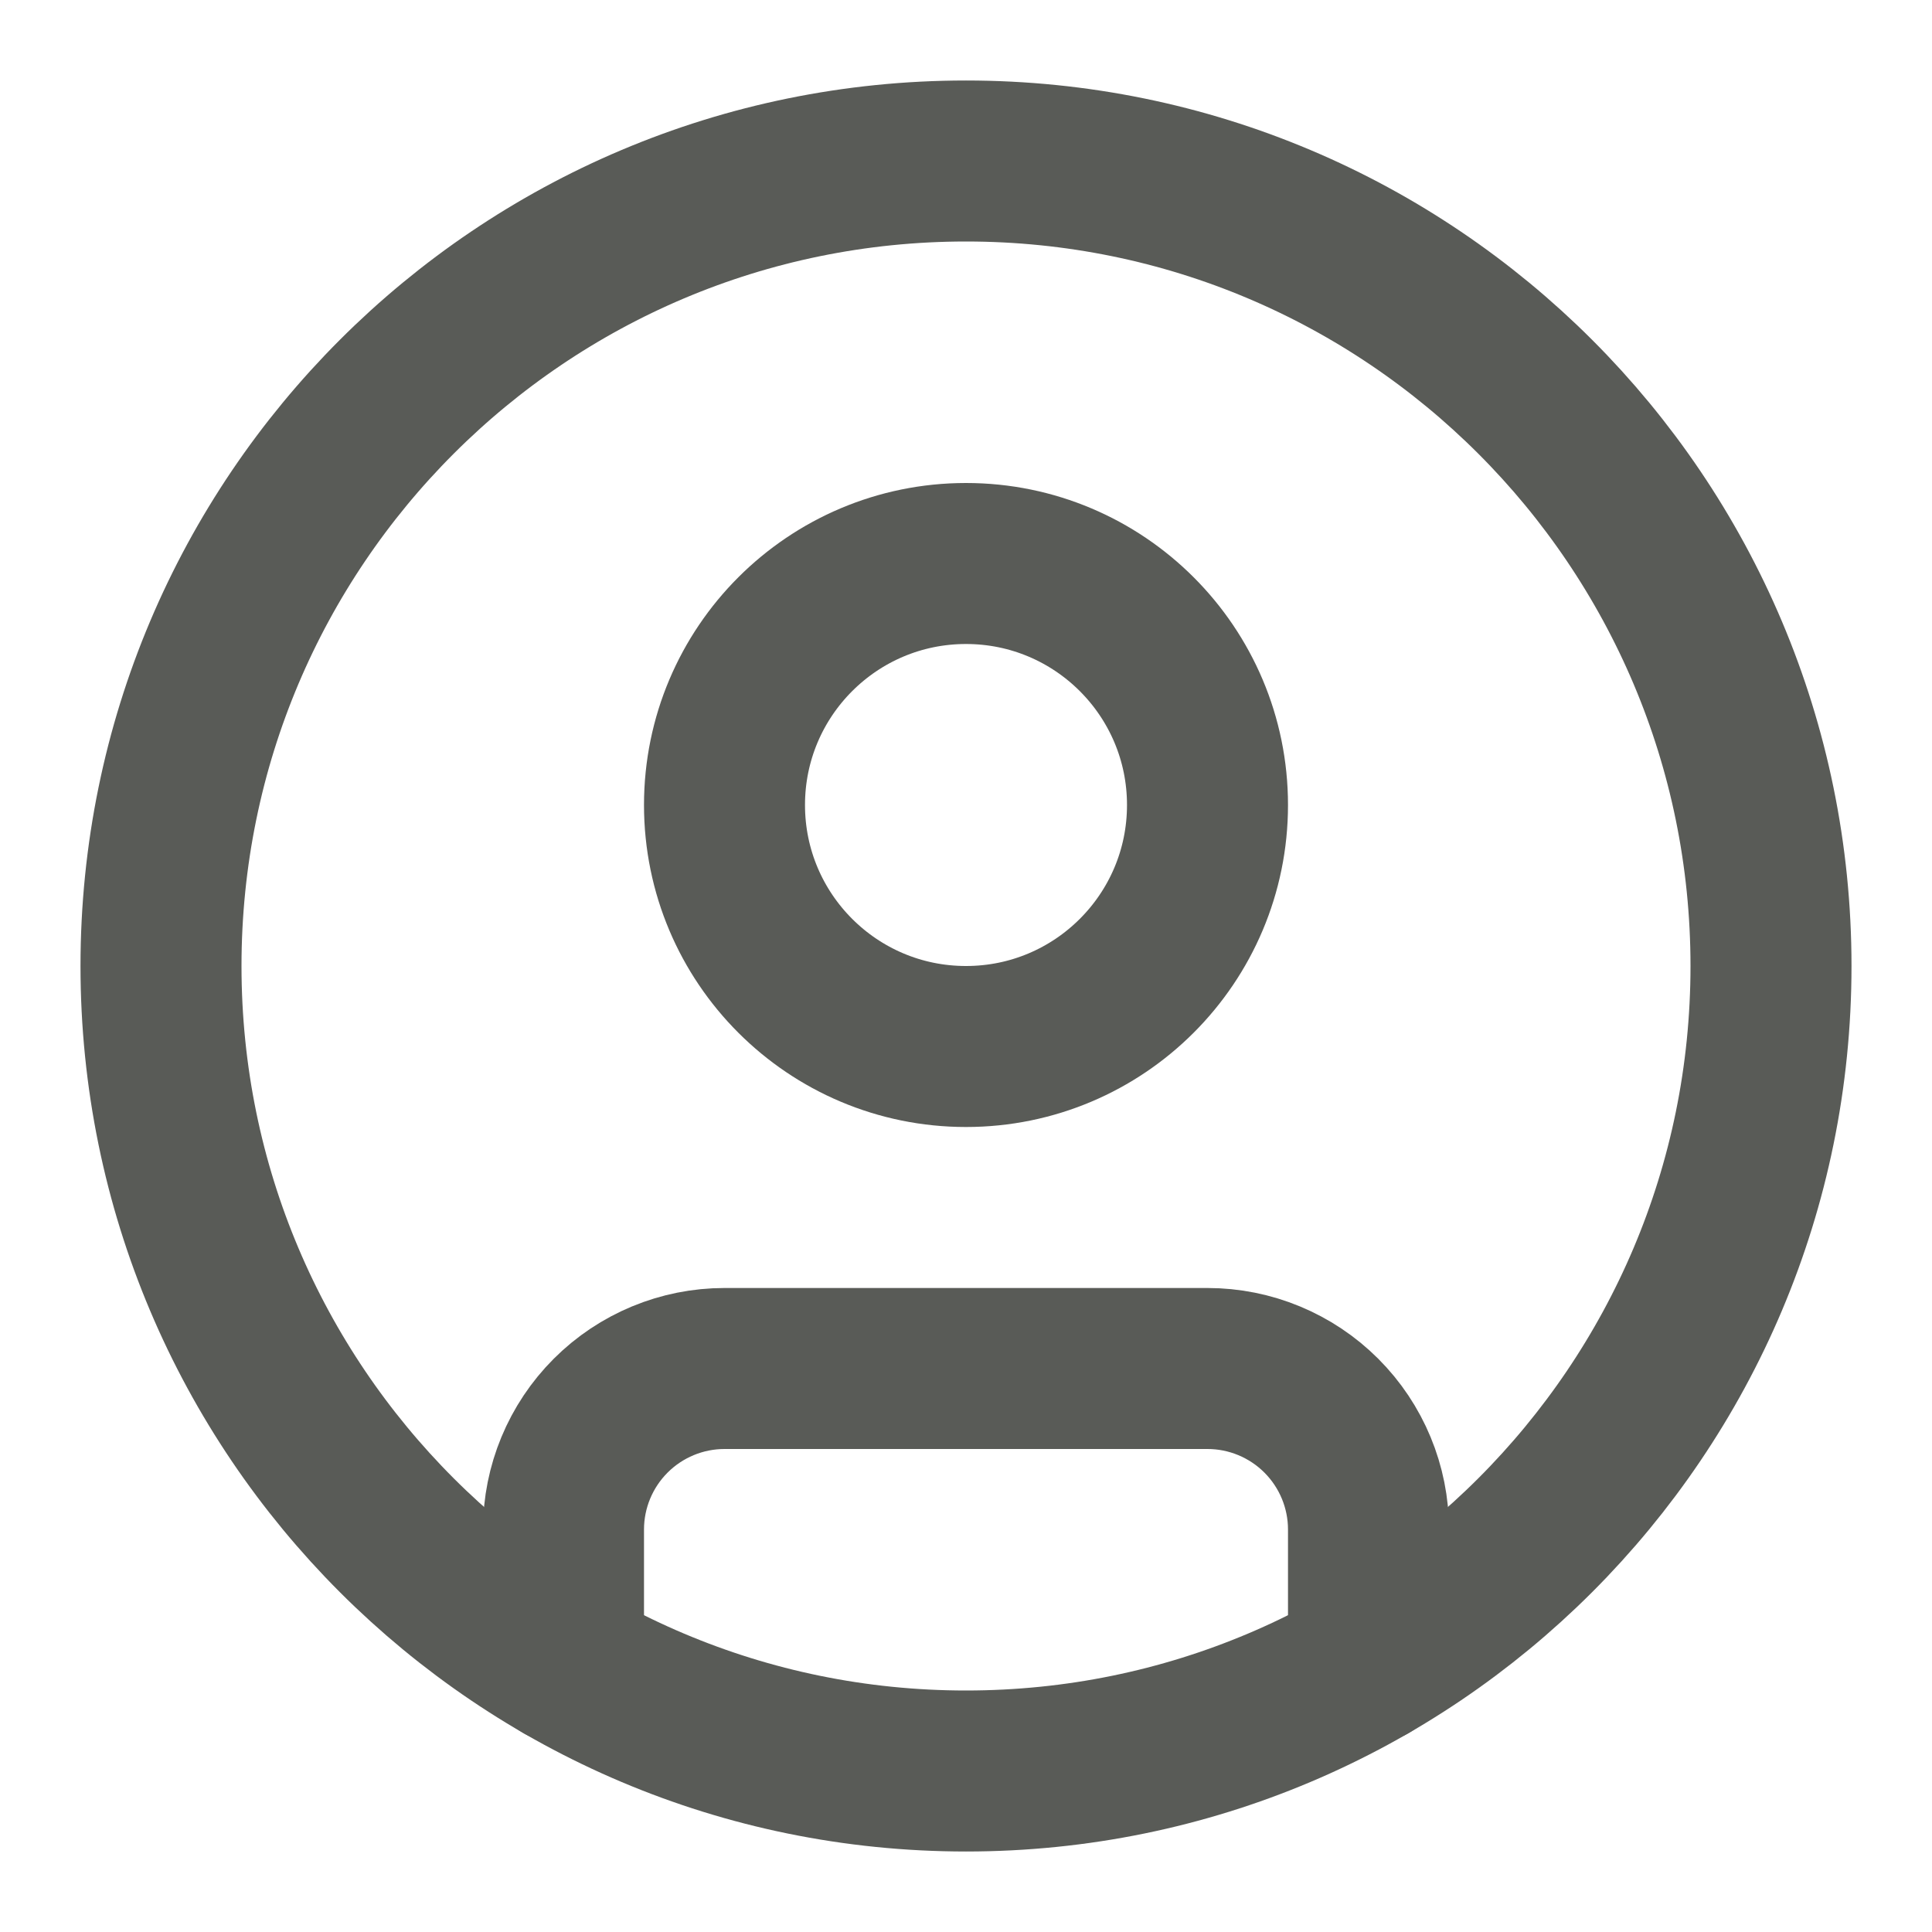
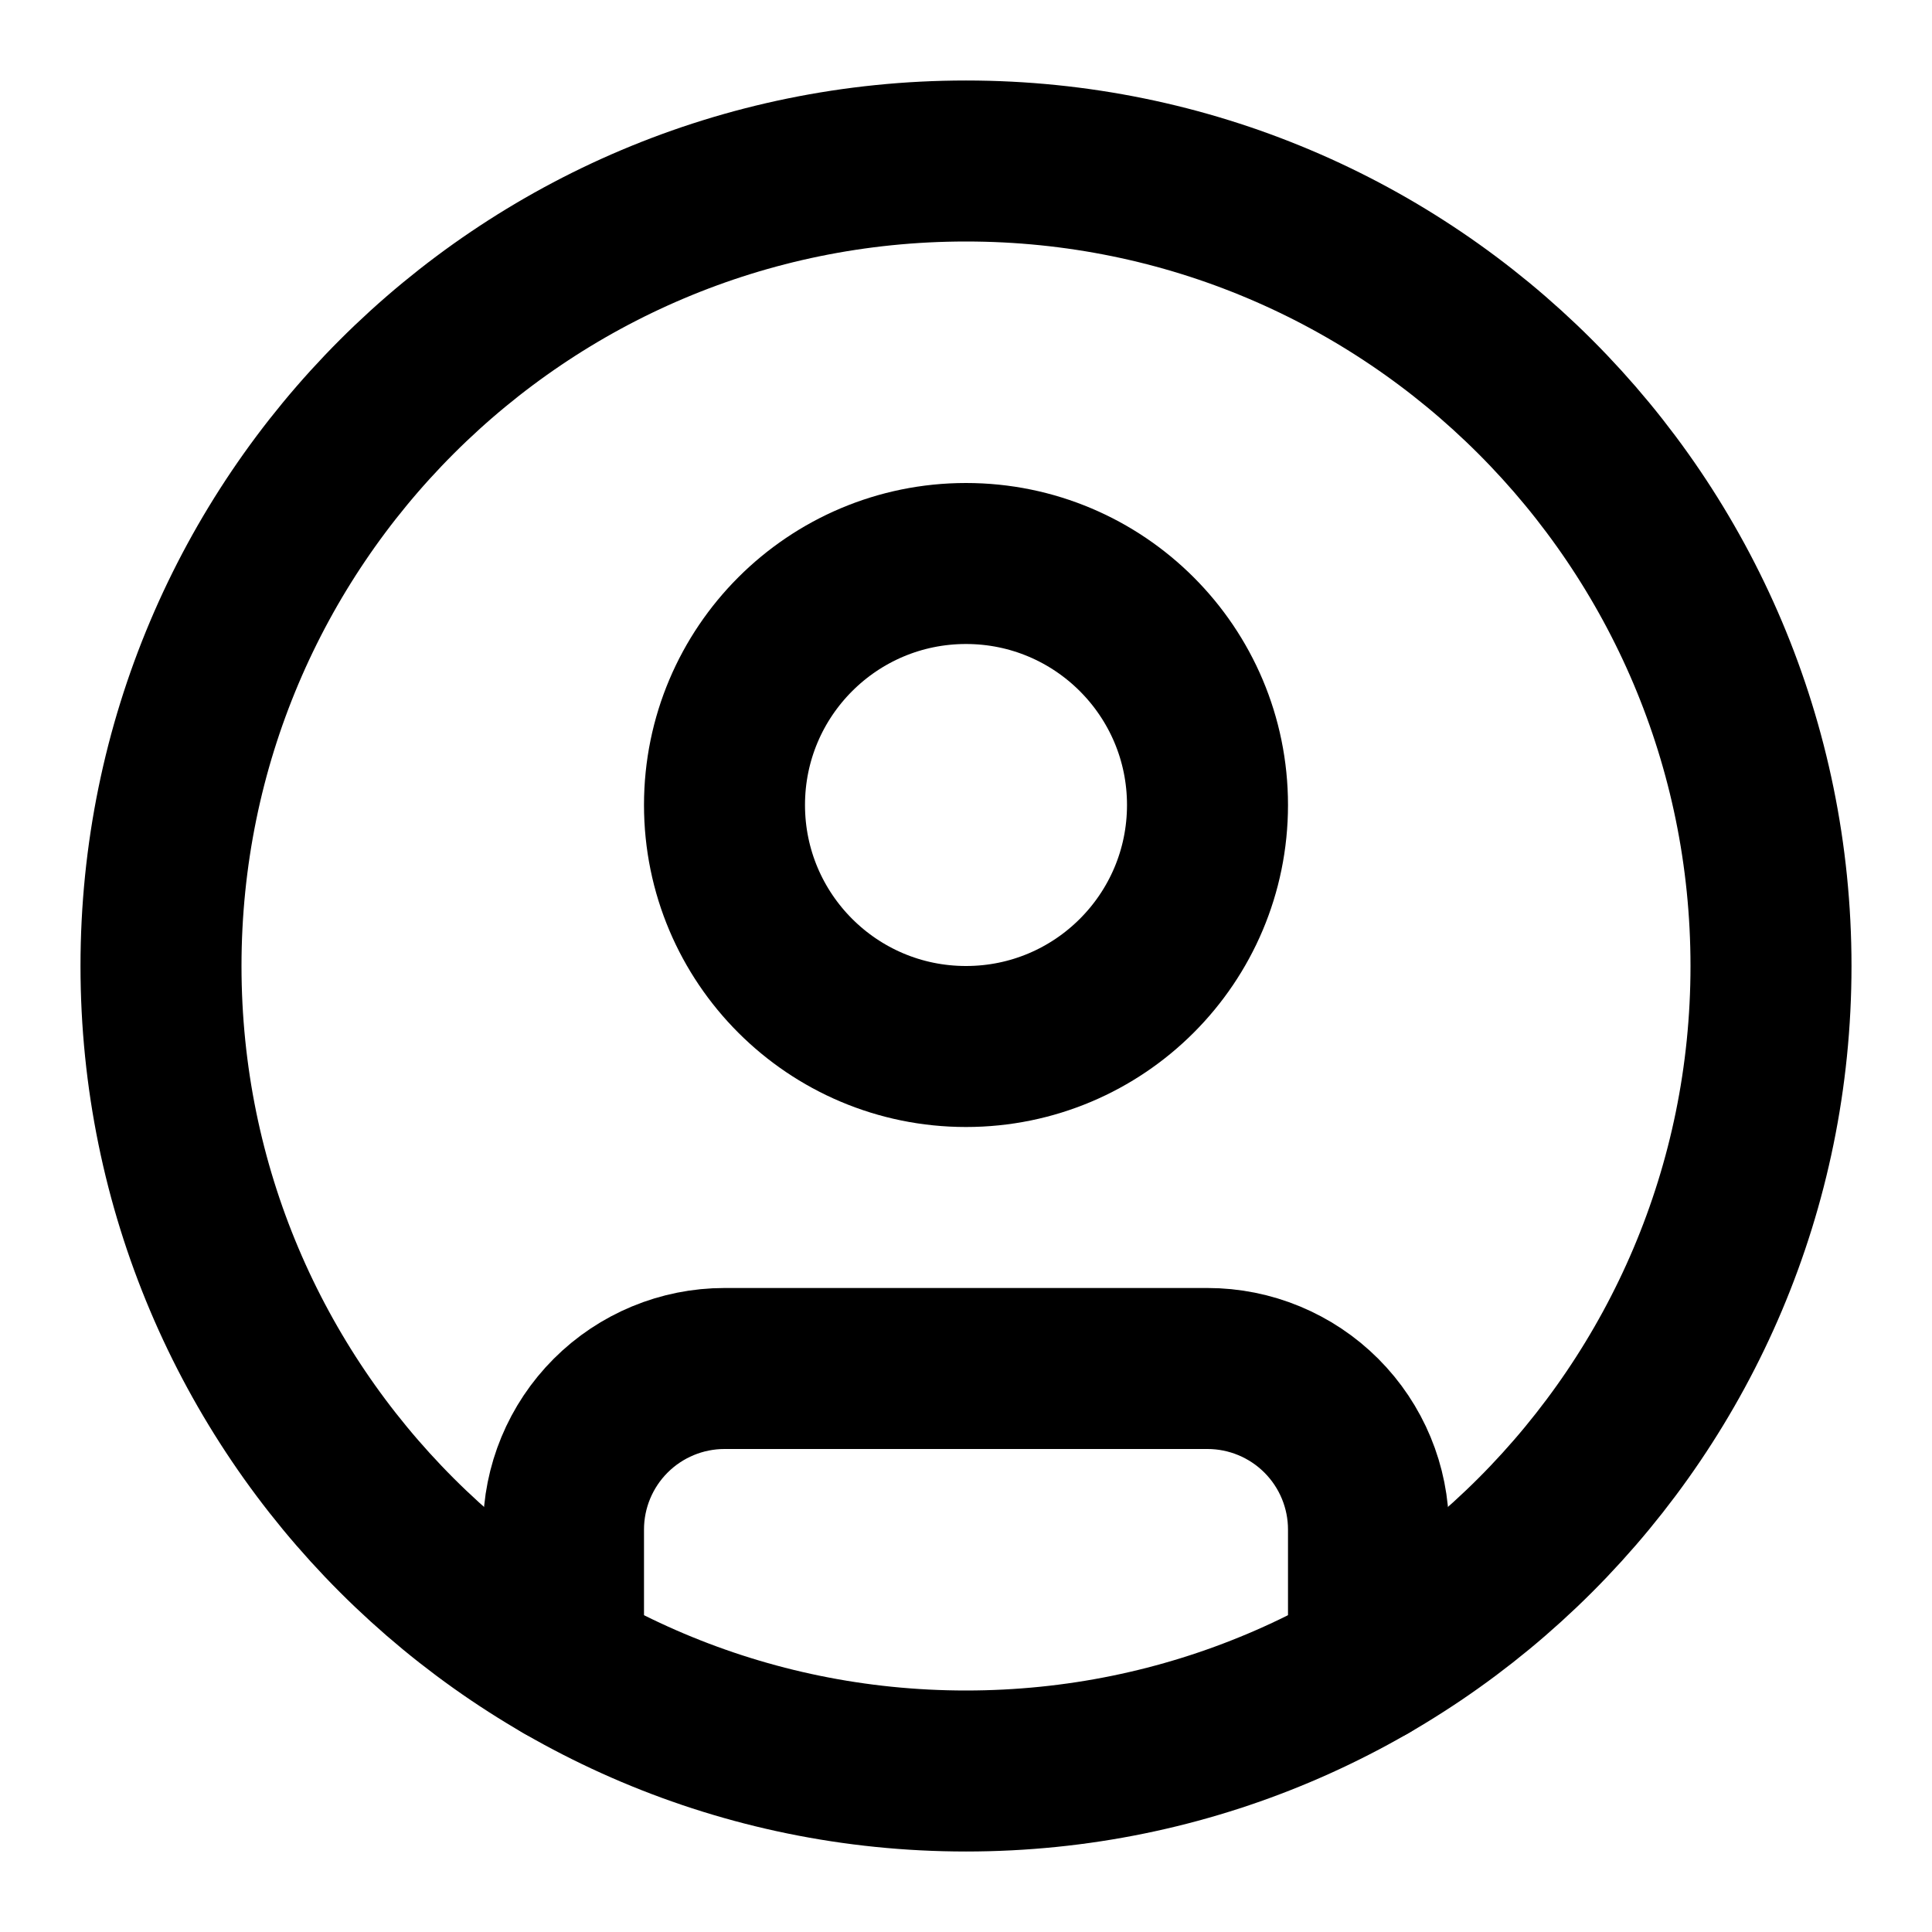
<svg xmlns="http://www.w3.org/2000/svg" width="24" height="24" viewBox="0 0 24 24" fill="none">
-   <path d="M12 22C17.523 22 22 17.523 22 12C22 6.477 17.523 2 12 2C6.477 2 2 6.477 2 12C2 17.523 6.477 22 12 22Z" stroke="#595B57" stroke-width="2" stroke-linecap="round" stroke-linejoin="round" />
-   <path d="M12 13C13.657 13 15 11.657 15 10C15 8.343 13.657 7 12 7C10.343 7 9 8.343 9 10C9 11.657 10.343 13 12 13Z" stroke="#595B57" stroke-width="2" stroke-linecap="round" stroke-linejoin="round" />
-   <path d="M7 20.662V19C7 18.47 7.211 17.961 7.586 17.586C7.961 17.211 8.47 17 9 17H15C15.53 17 16.039 17.211 16.414 17.586C16.789 17.961 17 18.47 17 19V20.662" stroke="#595B57" stroke-width="2" stroke-linecap="round" stroke-linejoin="round" />
+   <path d="M12 22C17.523 22 22 17.523 22 12C22 6.477 17.523 2 12 2C6.477 2 2 6.477 2 12C2 17.523 6.477 22 12 22Z" stroke="currentColor" stroke-width="2" stroke-linecap="round" stroke-linejoin="round" />
+   <path d="M12 13C13.657 13 15 11.657 15 10C15 8.343 13.657 7 12 7C10.343 7 9 8.343 9 10C9 11.657 10.343 13 12 13Z" stroke="currentColor" stroke-width="2" stroke-linecap="round" stroke-linejoin="round" />
+   <path d="M7 20.662V19C7 18.47 7.211 17.961 7.586 17.586C7.961 17.211 8.47 17 9 17H15C15.53 17 16.039 17.211 16.414 17.586C16.789 17.961 17 18.47 17 19V20.662" stroke="currentColor" stroke-width="2" stroke-linecap="round" stroke-linejoin="round" />
</svg>
